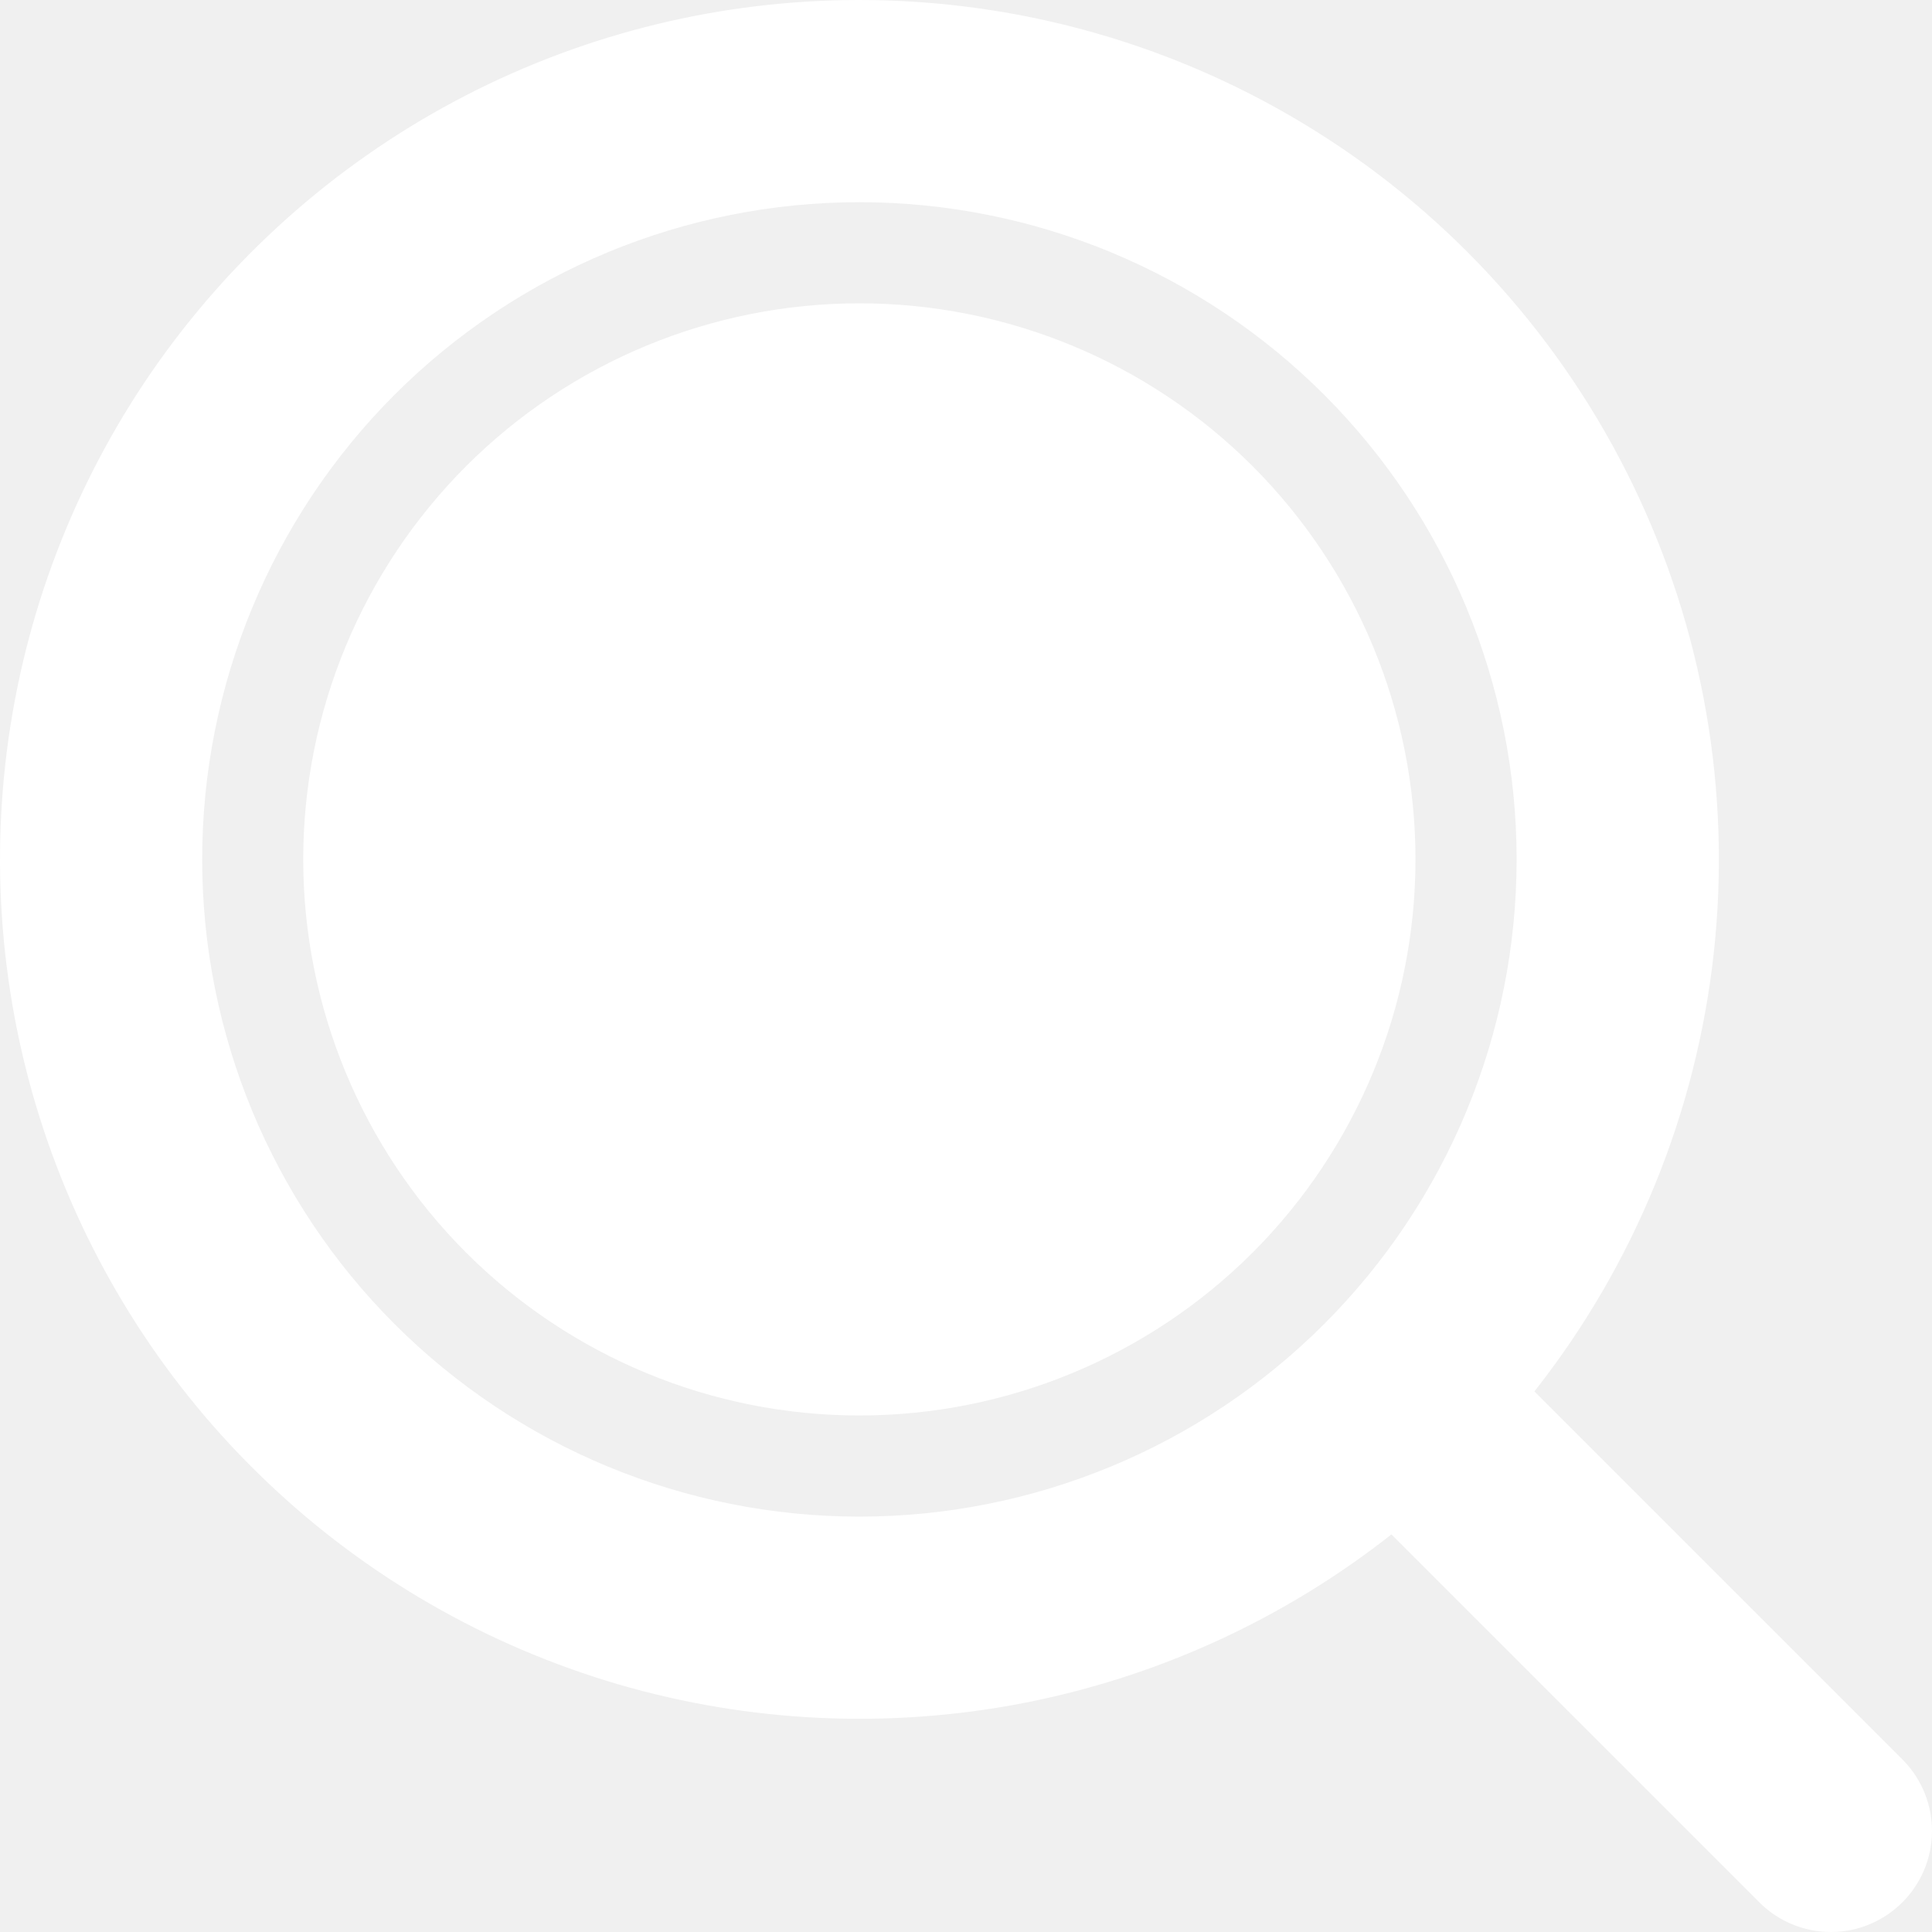
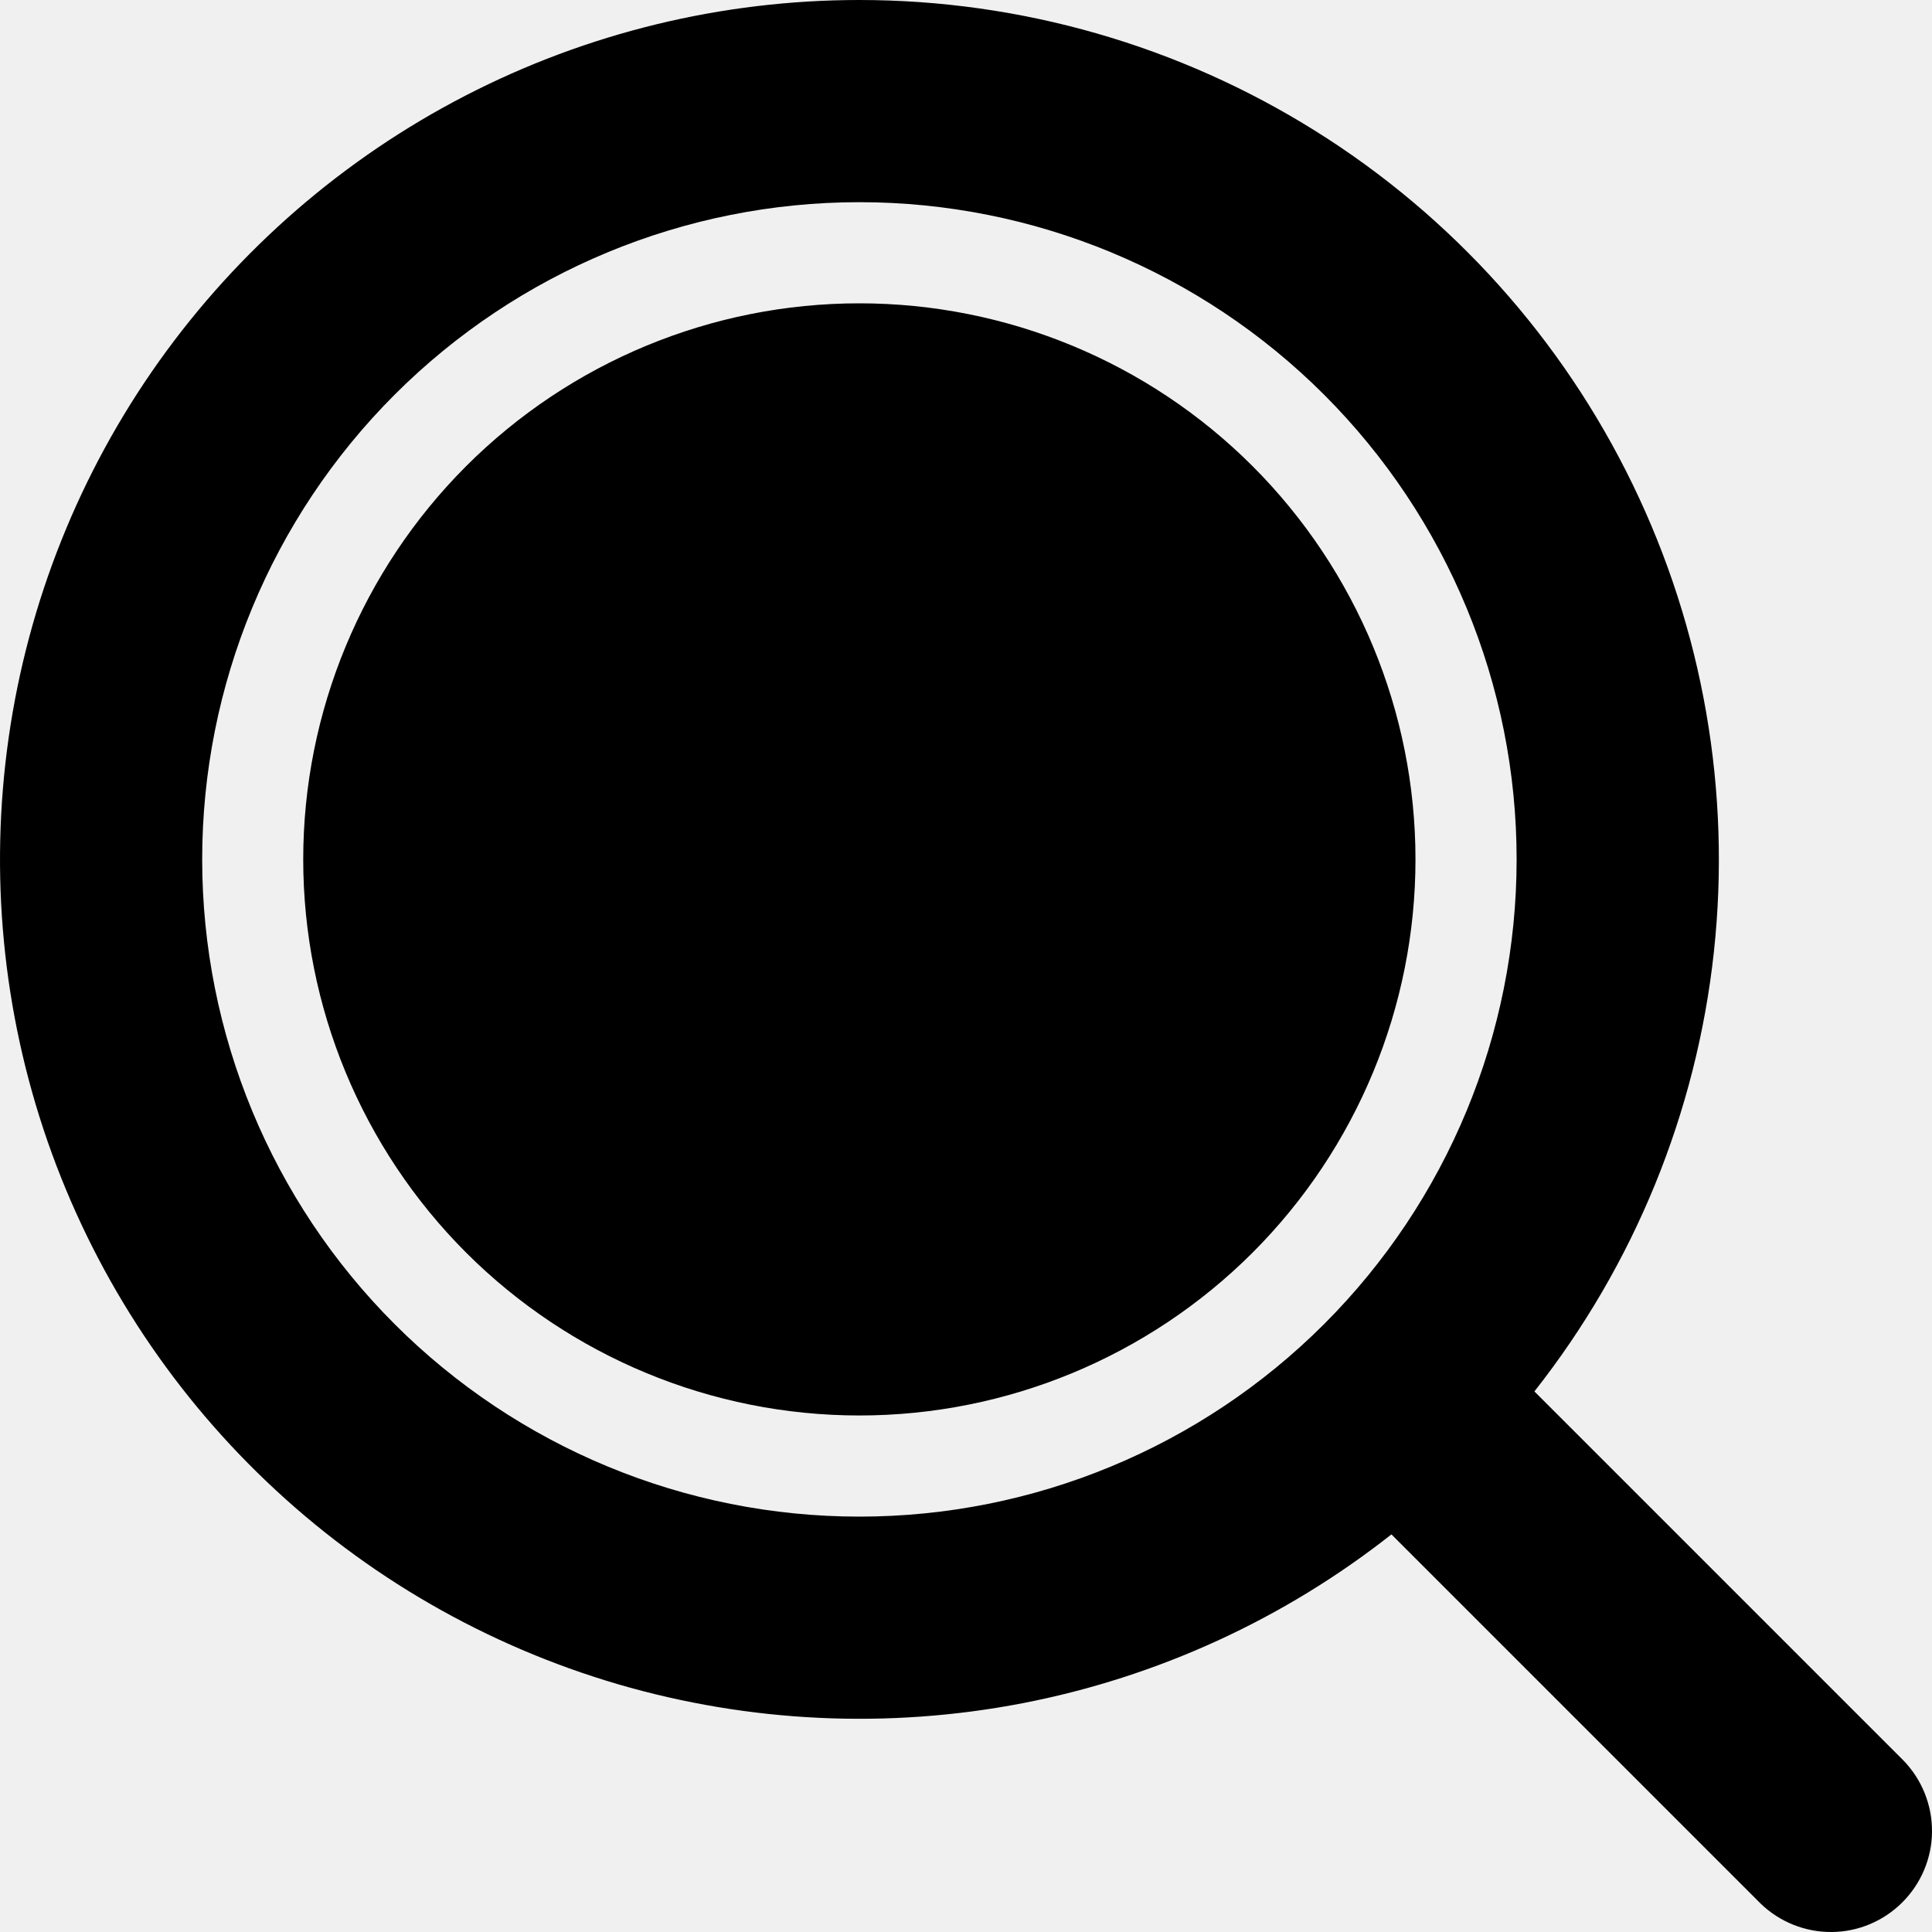
- <svg xmlns="http://www.w3.org/2000/svg" width="20" height="20" viewBox="0 0 20 20" fill="none">
+ <svg xmlns="http://www.w3.org/2000/svg" width="20" height="20" viewBox="0 0 20 20">
  <g id="search_icon">
-     <path id="search_icon_2" d="M8.896 2.00628e-08C10.566 -0 12.203 0.47 13.619 1.357C15.035 2.243 16.172 3.511 16.901 5.014C17.63 6.516 17.922 8.194 17.742 9.855C17.562 11.516 16.918 13.092 15.884 14.404L19.706 18.226C19.897 18.424 20.002 18.688 20 18.962C19.998 19.237 19.887 19.499 19.693 19.693C19.499 19.887 19.237 19.998 18.962 20C18.688 20.002 18.424 19.897 18.226 19.706L14.404 15.884C13.289 16.762 11.981 17.361 10.589 17.631C9.196 17.9 7.759 17.833 6.397 17.435C5.036 17.036 3.789 16.318 2.762 15.339C1.734 14.361 0.956 13.151 0.491 11.811C0.026 10.471 -0.111 9.039 0.09 7.634C0.291 6.23 0.825 4.894 1.648 3.738C2.471 2.583 3.558 1.64 4.818 0.99C6.079 0.339 7.477 0 8.896 2.00628e-08ZM8.896 2.093C7.092 2.093 5.361 2.81 4.085 4.086C2.809 5.362 2.093 7.092 2.093 8.896C2.093 10.701 2.809 12.431 4.085 13.707C5.361 14.983 7.092 15.7 8.896 15.7C10.7 15.7 12.431 14.983 13.707 13.707C14.983 12.431 15.7 10.701 15.7 8.896C15.7 7.092 14.983 5.362 13.707 4.086C12.431 2.81 10.7 2.093 8.896 2.093ZM8.896 3.14C10.423 3.14 11.887 3.746 12.967 4.826C14.046 5.906 14.653 7.37 14.653 8.896C14.653 10.423 14.046 11.887 12.967 12.967C11.887 14.046 10.423 14.653 8.896 14.653C7.369 14.653 5.905 14.046 4.825 12.967C3.746 11.887 3.139 10.423 3.139 8.896C3.139 7.37 3.746 5.906 4.825 4.826C5.905 3.746 7.369 3.14 8.896 3.14Z" fill="white" />
+     <path id="search_icon_2" d="M8.896 2.00628e-08C10.566 -0 12.203 0.47 13.619 1.357C15.035 2.243 16.172 3.511 16.901 5.014C17.63 6.516 17.922 8.194 17.742 9.855C17.562 11.516 16.918 13.092 15.884 14.404L19.706 18.226C19.897 18.424 20.002 18.688 20 18.962C19.998 19.237 19.887 19.499 19.693 19.693C19.499 19.887 19.237 19.998 18.962 20C18.688 20.002 18.424 19.897 18.226 19.706L14.404 15.884C13.289 16.762 11.981 17.361 10.589 17.631C9.196 17.9 7.759 17.833 6.397 17.435C5.036 17.036 3.789 16.318 2.762 15.339C1.734 14.361 0.956 13.151 0.491 11.811C0.026 10.471 -0.111 9.039 0.09 7.634C0.291 6.23 0.825 4.894 1.648 3.738C2.471 2.583 3.558 1.64 4.818 0.99C6.079 0.339 7.477 0 8.896 2.00628e-08ZM8.896 2.093C7.092 2.093 5.361 2.81 4.085 4.086C2.809 5.362 2.093 7.092 2.093 8.896C2.093 10.701 2.809 12.431 4.085 13.707C5.361 14.983 7.092 15.7 8.896 15.7C10.7 15.7 12.431 14.983 13.707 13.707C14.983 12.431 15.7 10.701 15.7 8.896C15.7 7.092 14.983 5.362 13.707 4.086C12.431 2.81 10.7 2.093 8.896 2.093ZM8.896 3.14C10.423 3.14 11.887 3.746 12.967 4.826C14.046 5.906 14.653 7.37 14.653 8.896C14.653 10.423 14.046 11.887 12.967 12.967C11.887 14.046 10.423 14.653 8.896 14.653C7.369 14.653 5.905 14.046 4.825 12.967C3.746 11.887 3.139 10.423 3.139 8.896C3.139 7.37 3.746 5.906 4.825 4.826C5.905 3.746 7.369 3.14 8.896 3.14Z" />
  </g>
</svg>
